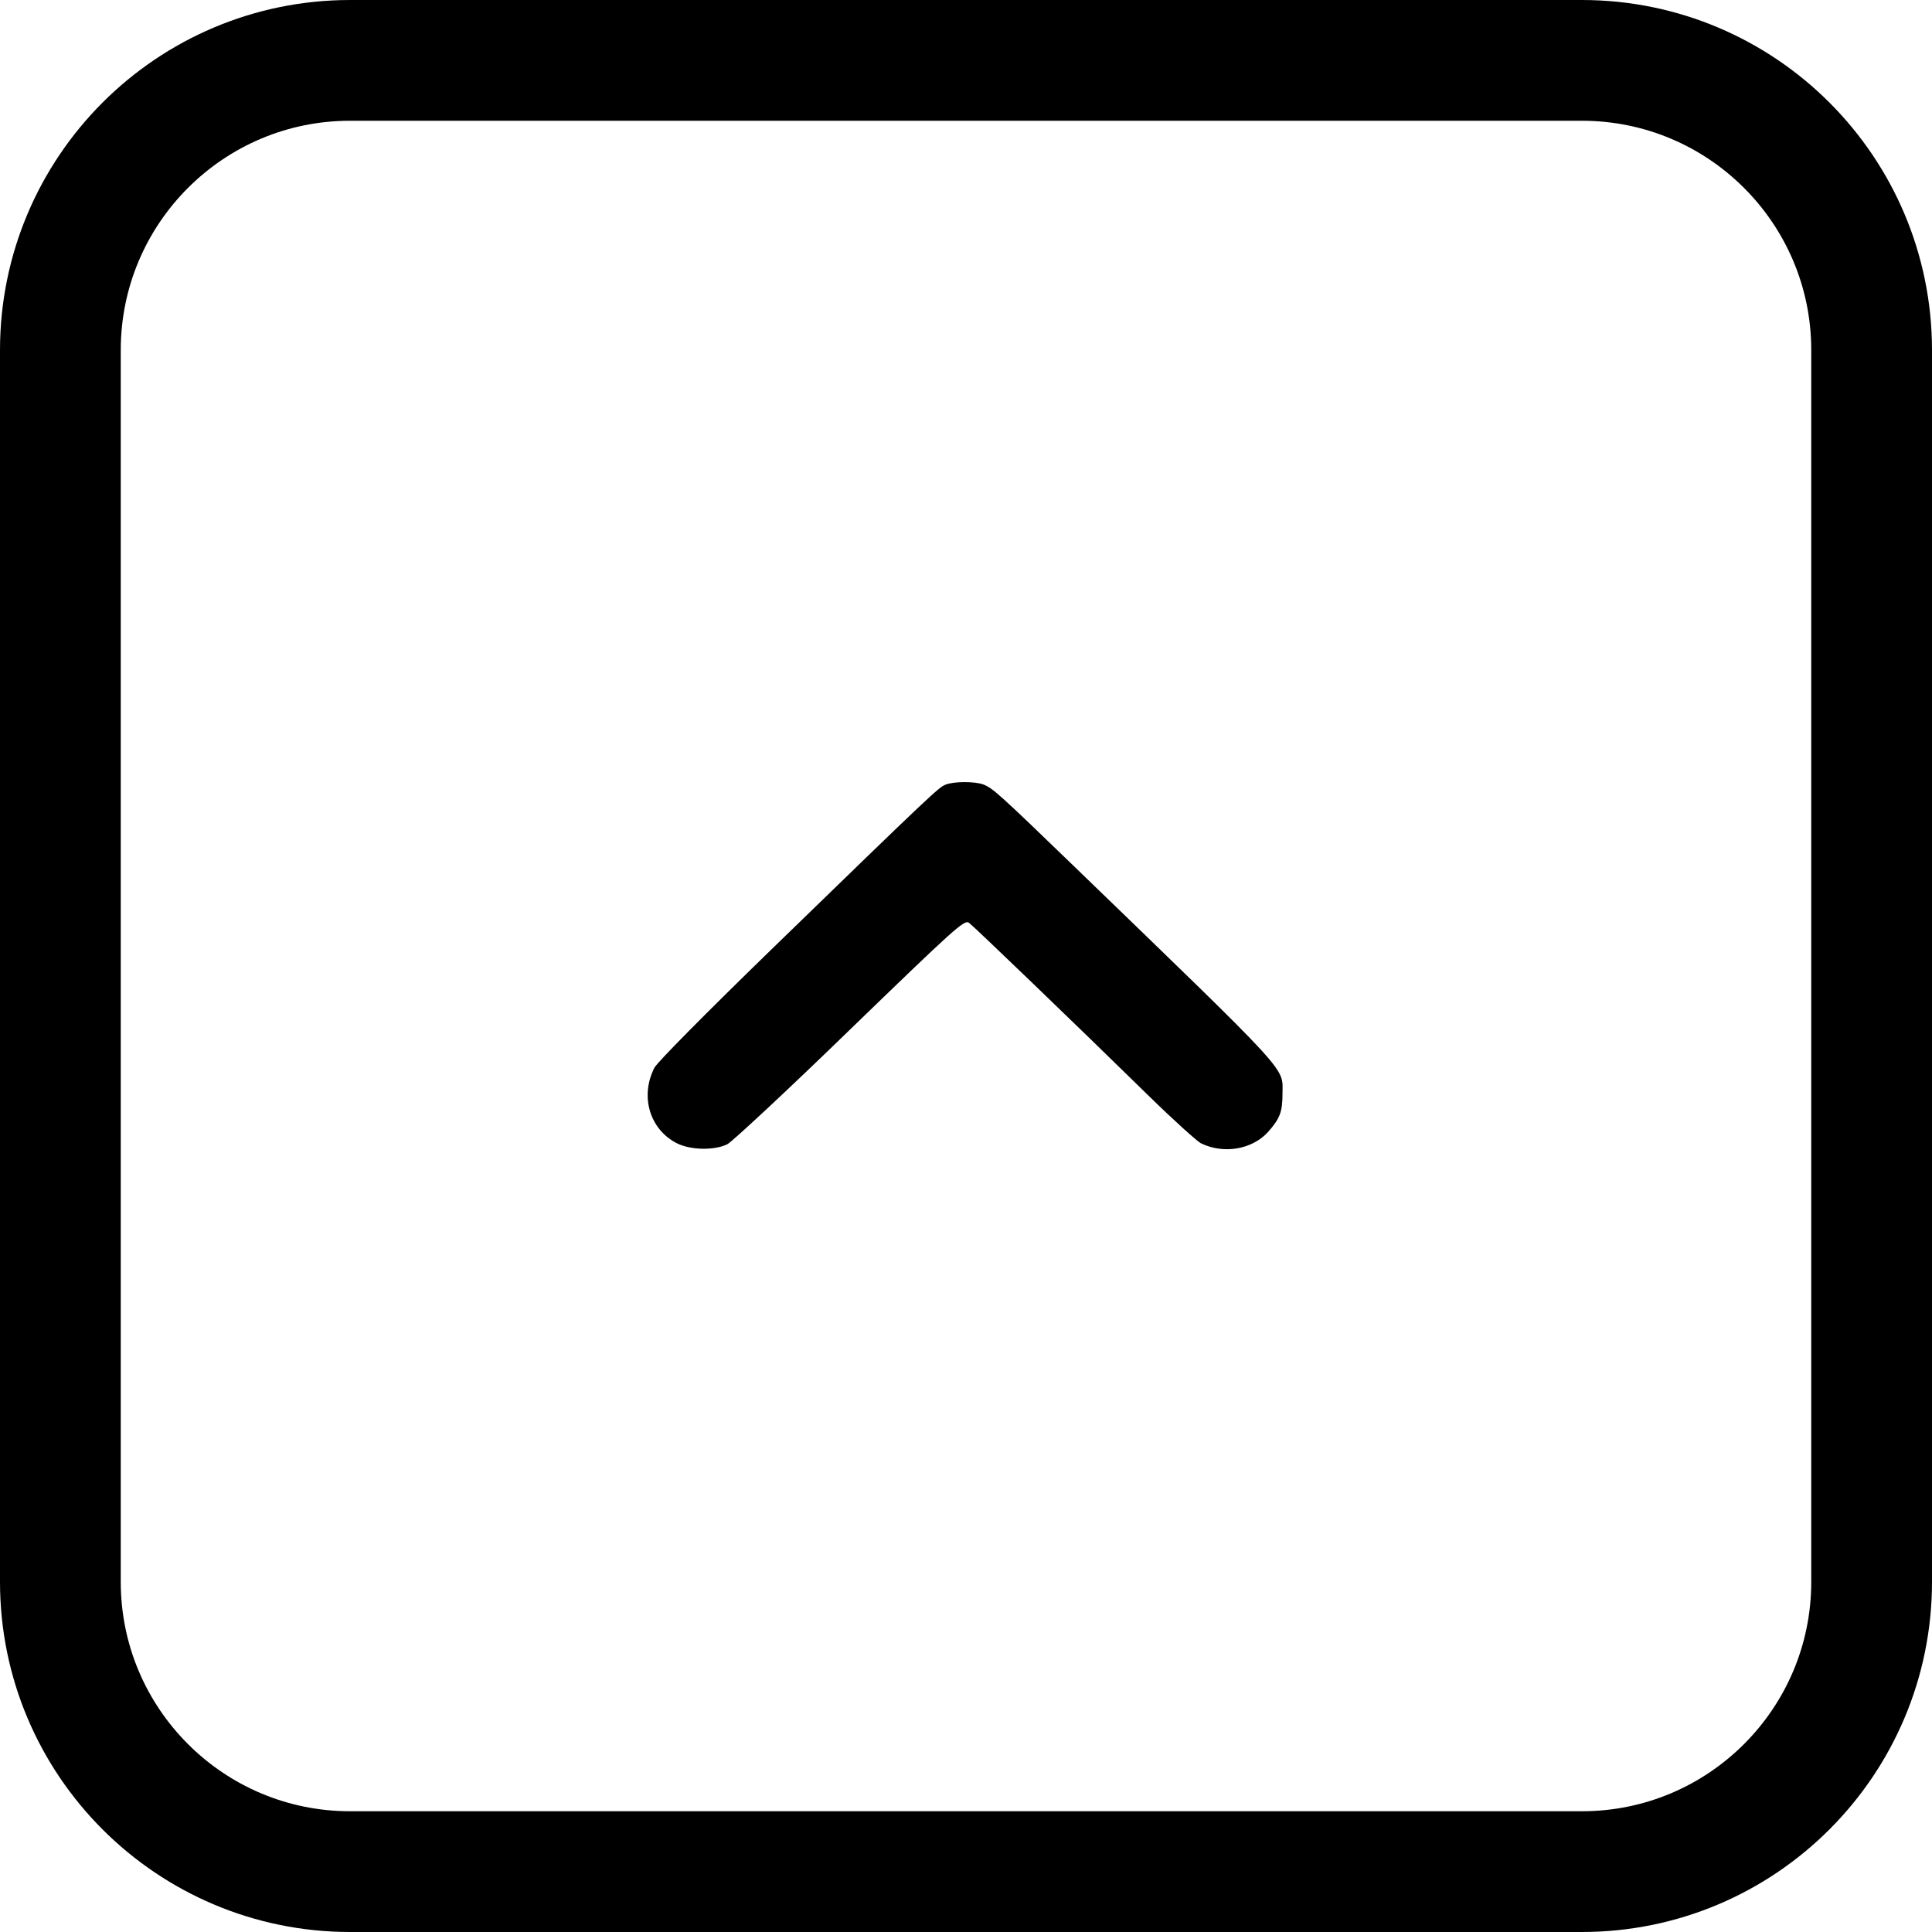
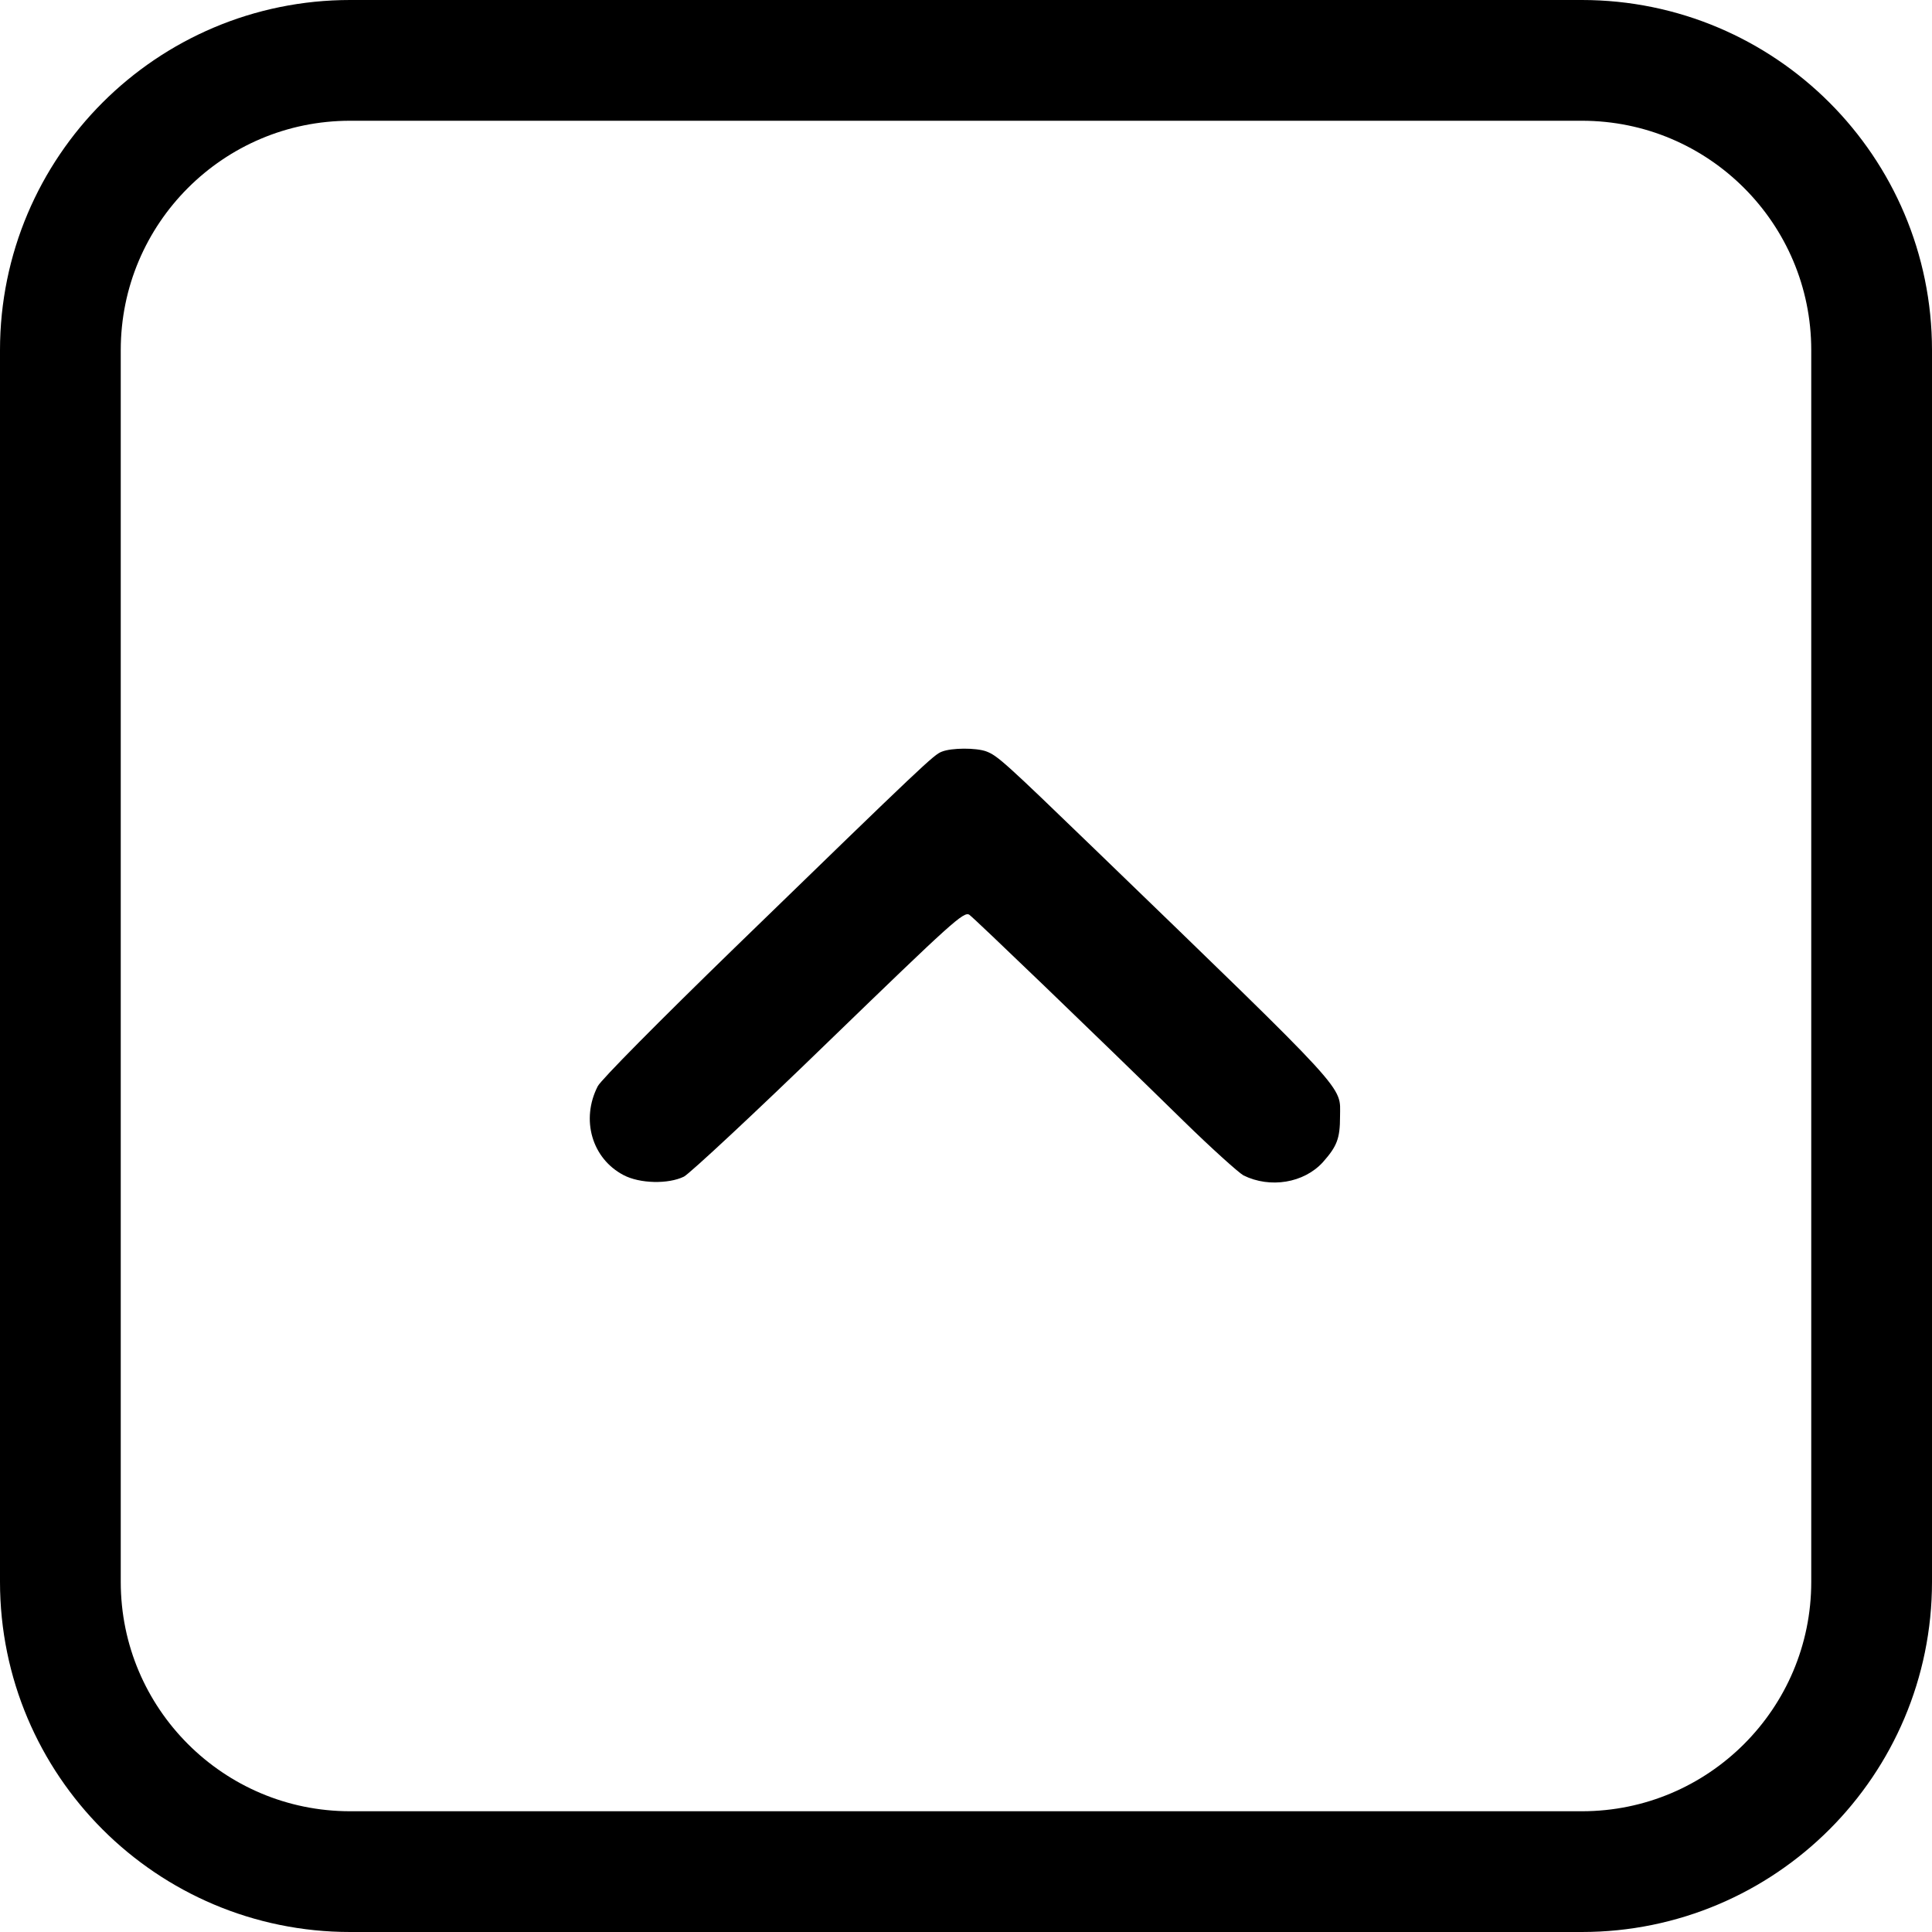
<svg xmlns="http://www.w3.org/2000/svg" viewBox="0 0 32 32">
  <defs>
    <clipPath id="icon-clip">
      <rect x="2" y="2" width="28" height="28" rx="3.8" ry="3.8" />
    </clipPath>
  </defs>
  <g id="frame">
    <rect x="1" y="1" width="30" height="30" rx="4.8" ry="4.8" stroke="currentColor" stroke-width="2" fill="none" />
  </g>
  <g id="icon" clip-path="url(#icon-clip)">
-     <g id="shape_rel_up" transform="translate(5 5) scale(0.042969)">
+     <g id="shape_rel_up" transform="translate(3 3) scale(0.050781)">
      <g transform="translate(0,512) scale(0.1,-0.1)" fill="currentColor" stroke="none">
        <path d="M2481 3259 c-26 -10 -52 -34 -675 -639 -250 -243 -436 -431 -447 -452 -56 -109 -19 -236 84 -290 53 -28 146 -30 197 -5 19 10 232 208 473 442 401 388 440 424 458 412 19 -14 405 -385 699 -673 91 -89 179 -168 195 -177 87 -43 197 -25 259 43 46 52 56 77 56 149 0 103 42 58 -800 872 -294 284 -317 305 -354 319 -33 12 -113 12 -145 -1z" />
      </g>
    </g>
  </g>
</svg>
